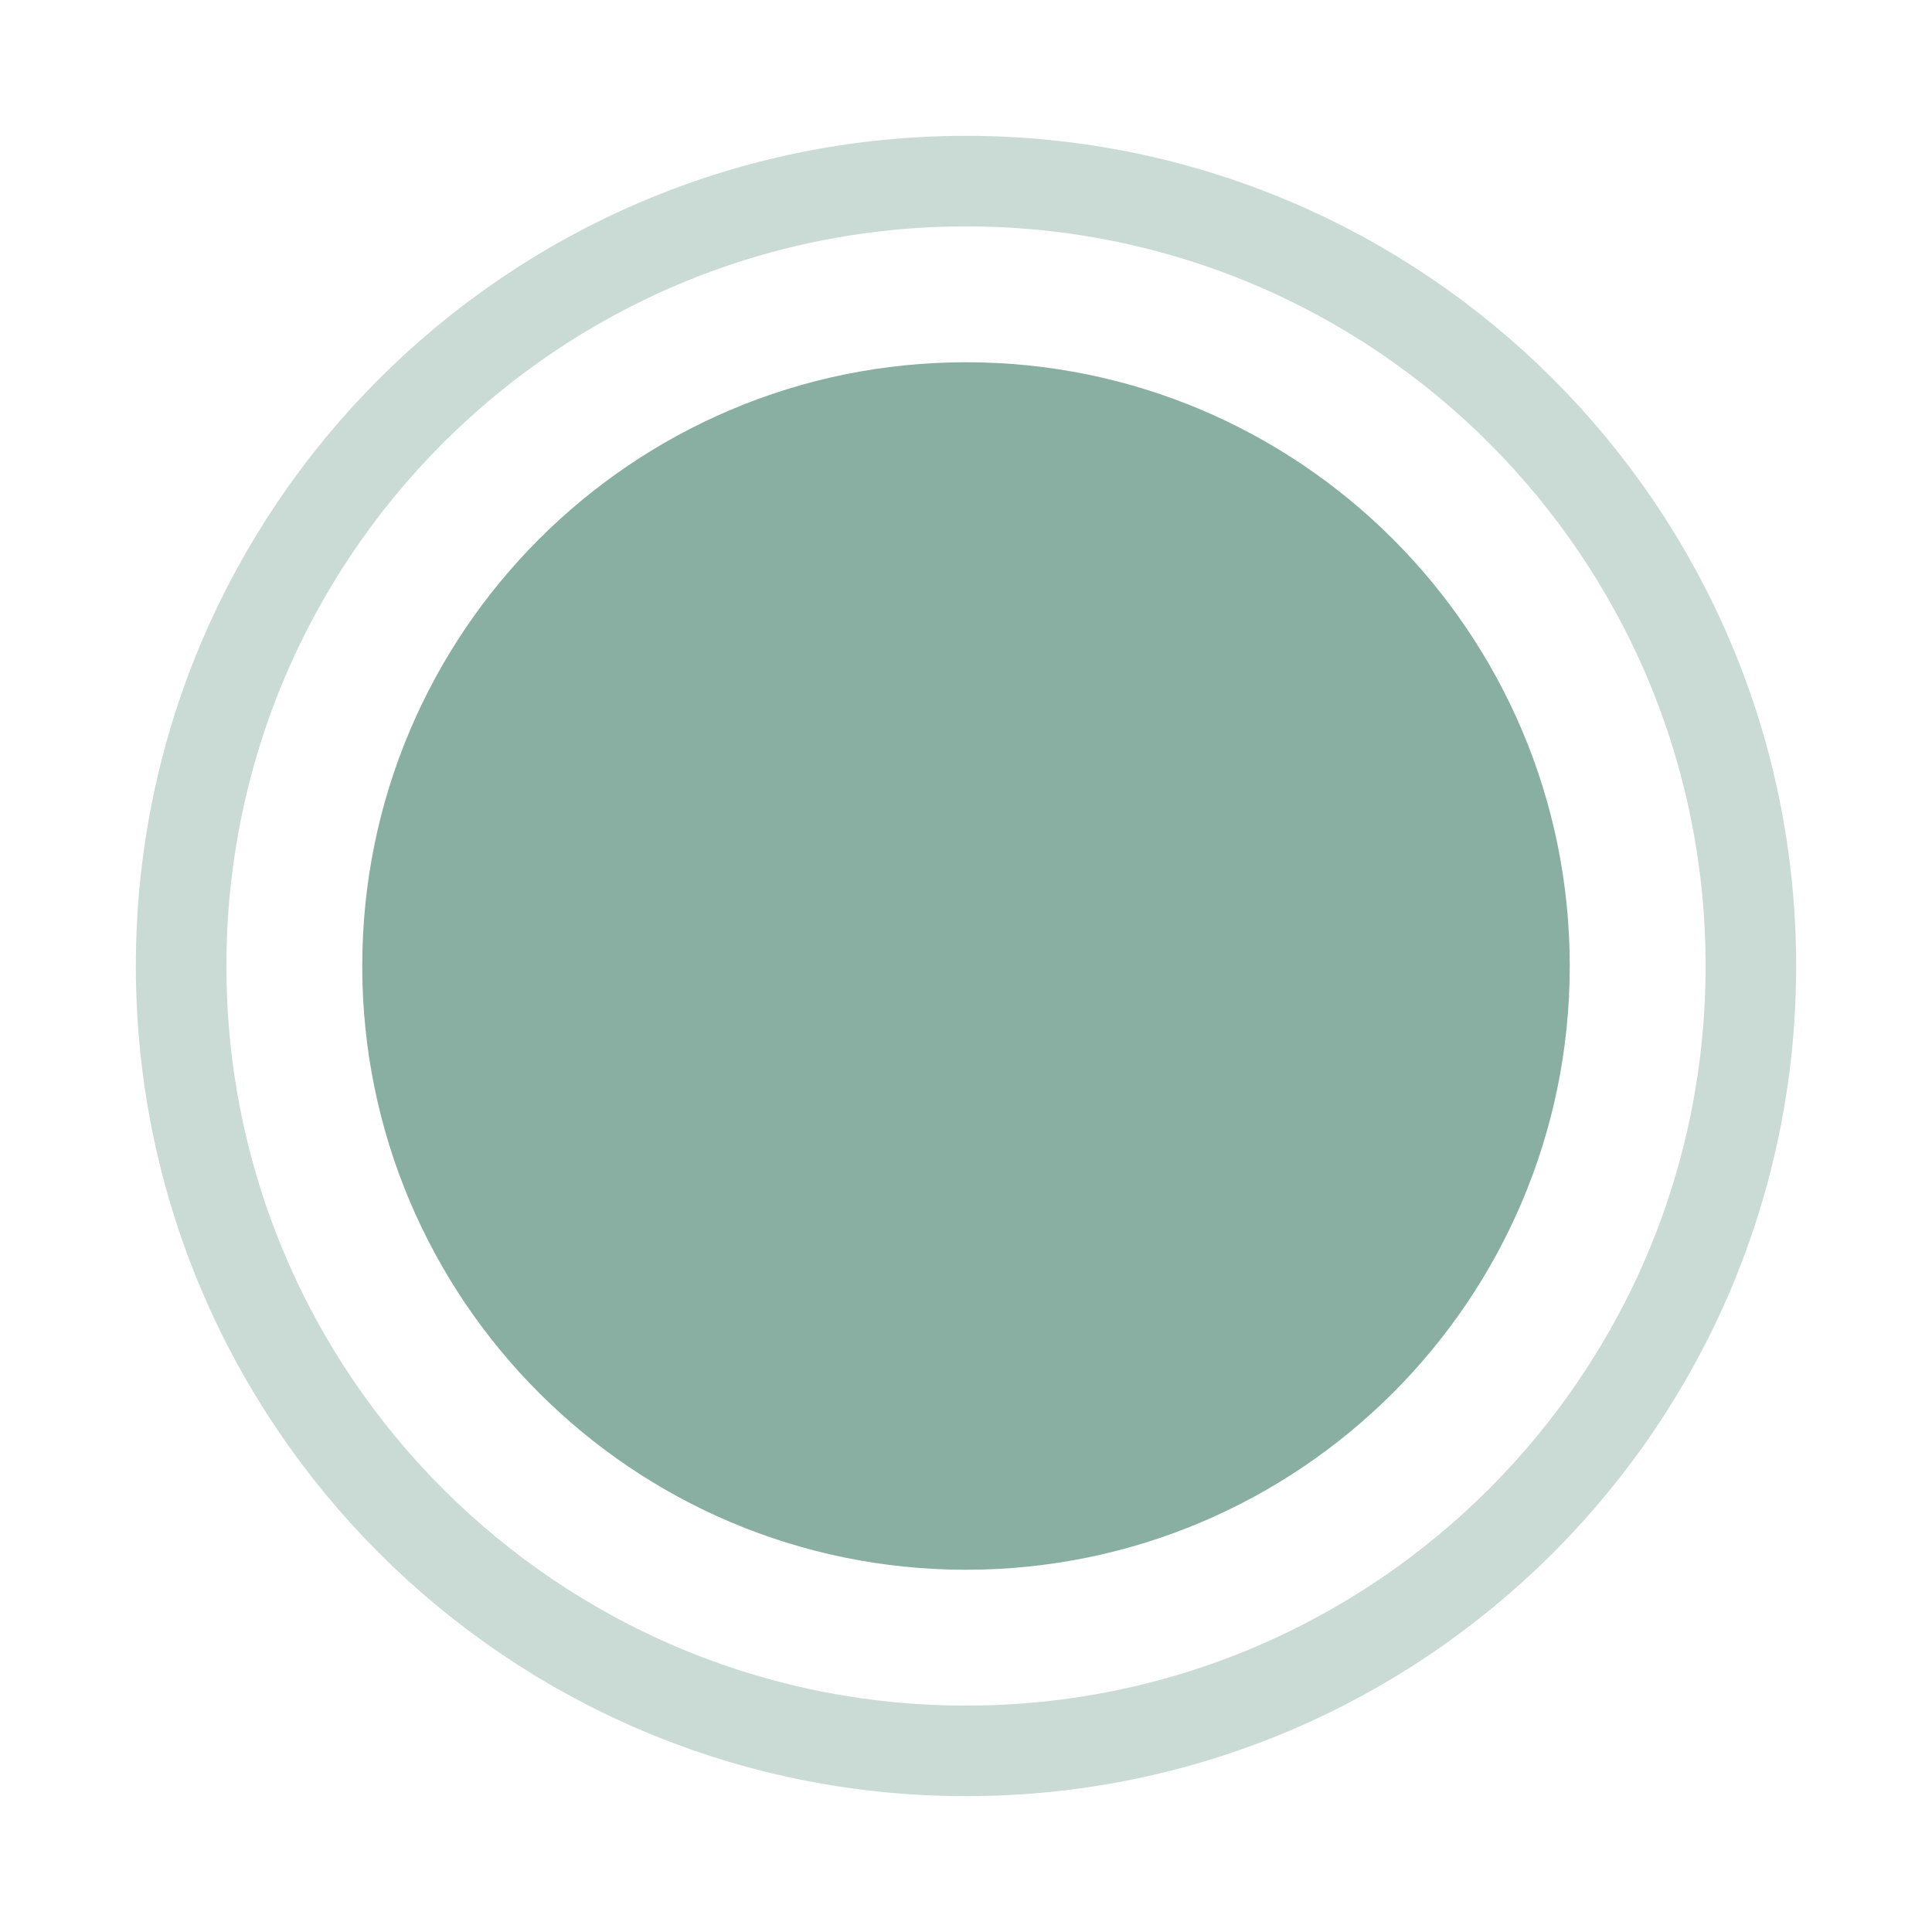
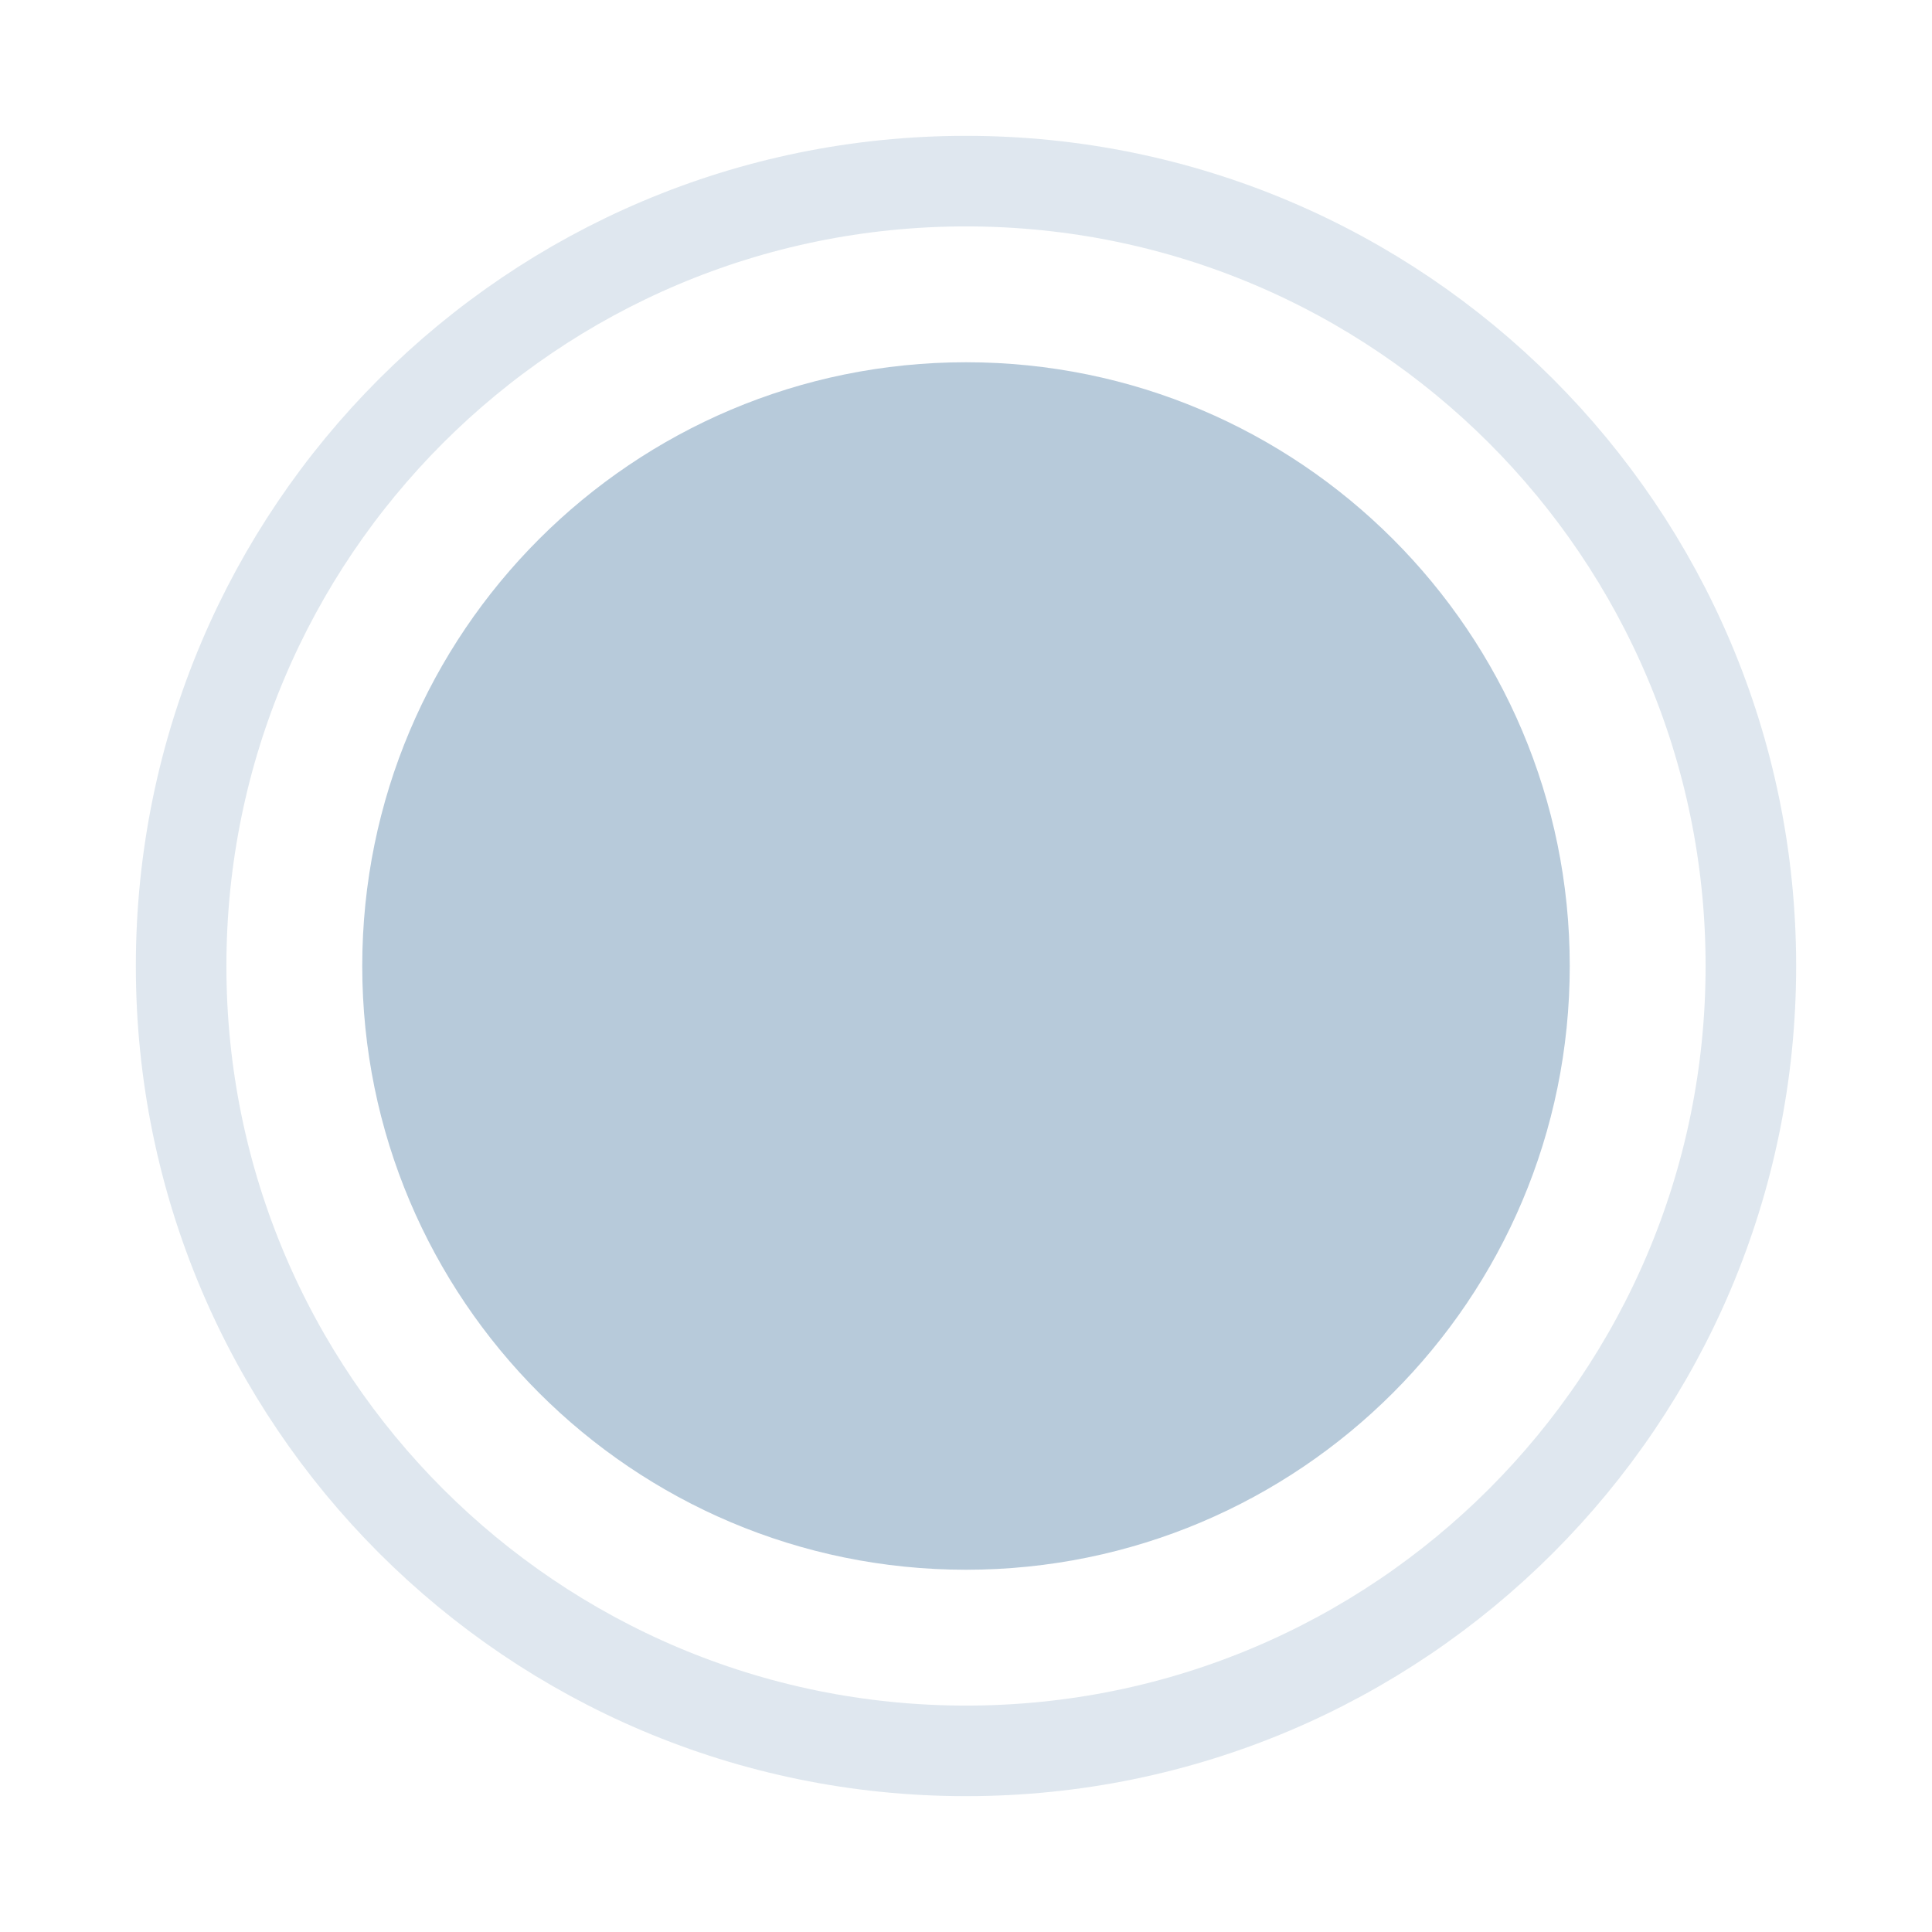
<svg xmlns="http://www.w3.org/2000/svg" viewBox="0 0 32 32">
-   <circle cx="16" cy="16" r="10" fill="#7BA697" opacity="0.9" />
-   <circle cx="16" cy="16" r="13" fill="none" stroke="#7BA697" stroke-width="1.5" opacity="0.4" />
+   <circle cx="16" cy="16" r="10" fill="#AFC4D6" opacity="0.9" />
+   <circle cx="16" cy="16" r="13" fill="none" stroke="#AFC4D6" stroke-width="1.5" opacity="0.4" />
</svg>
